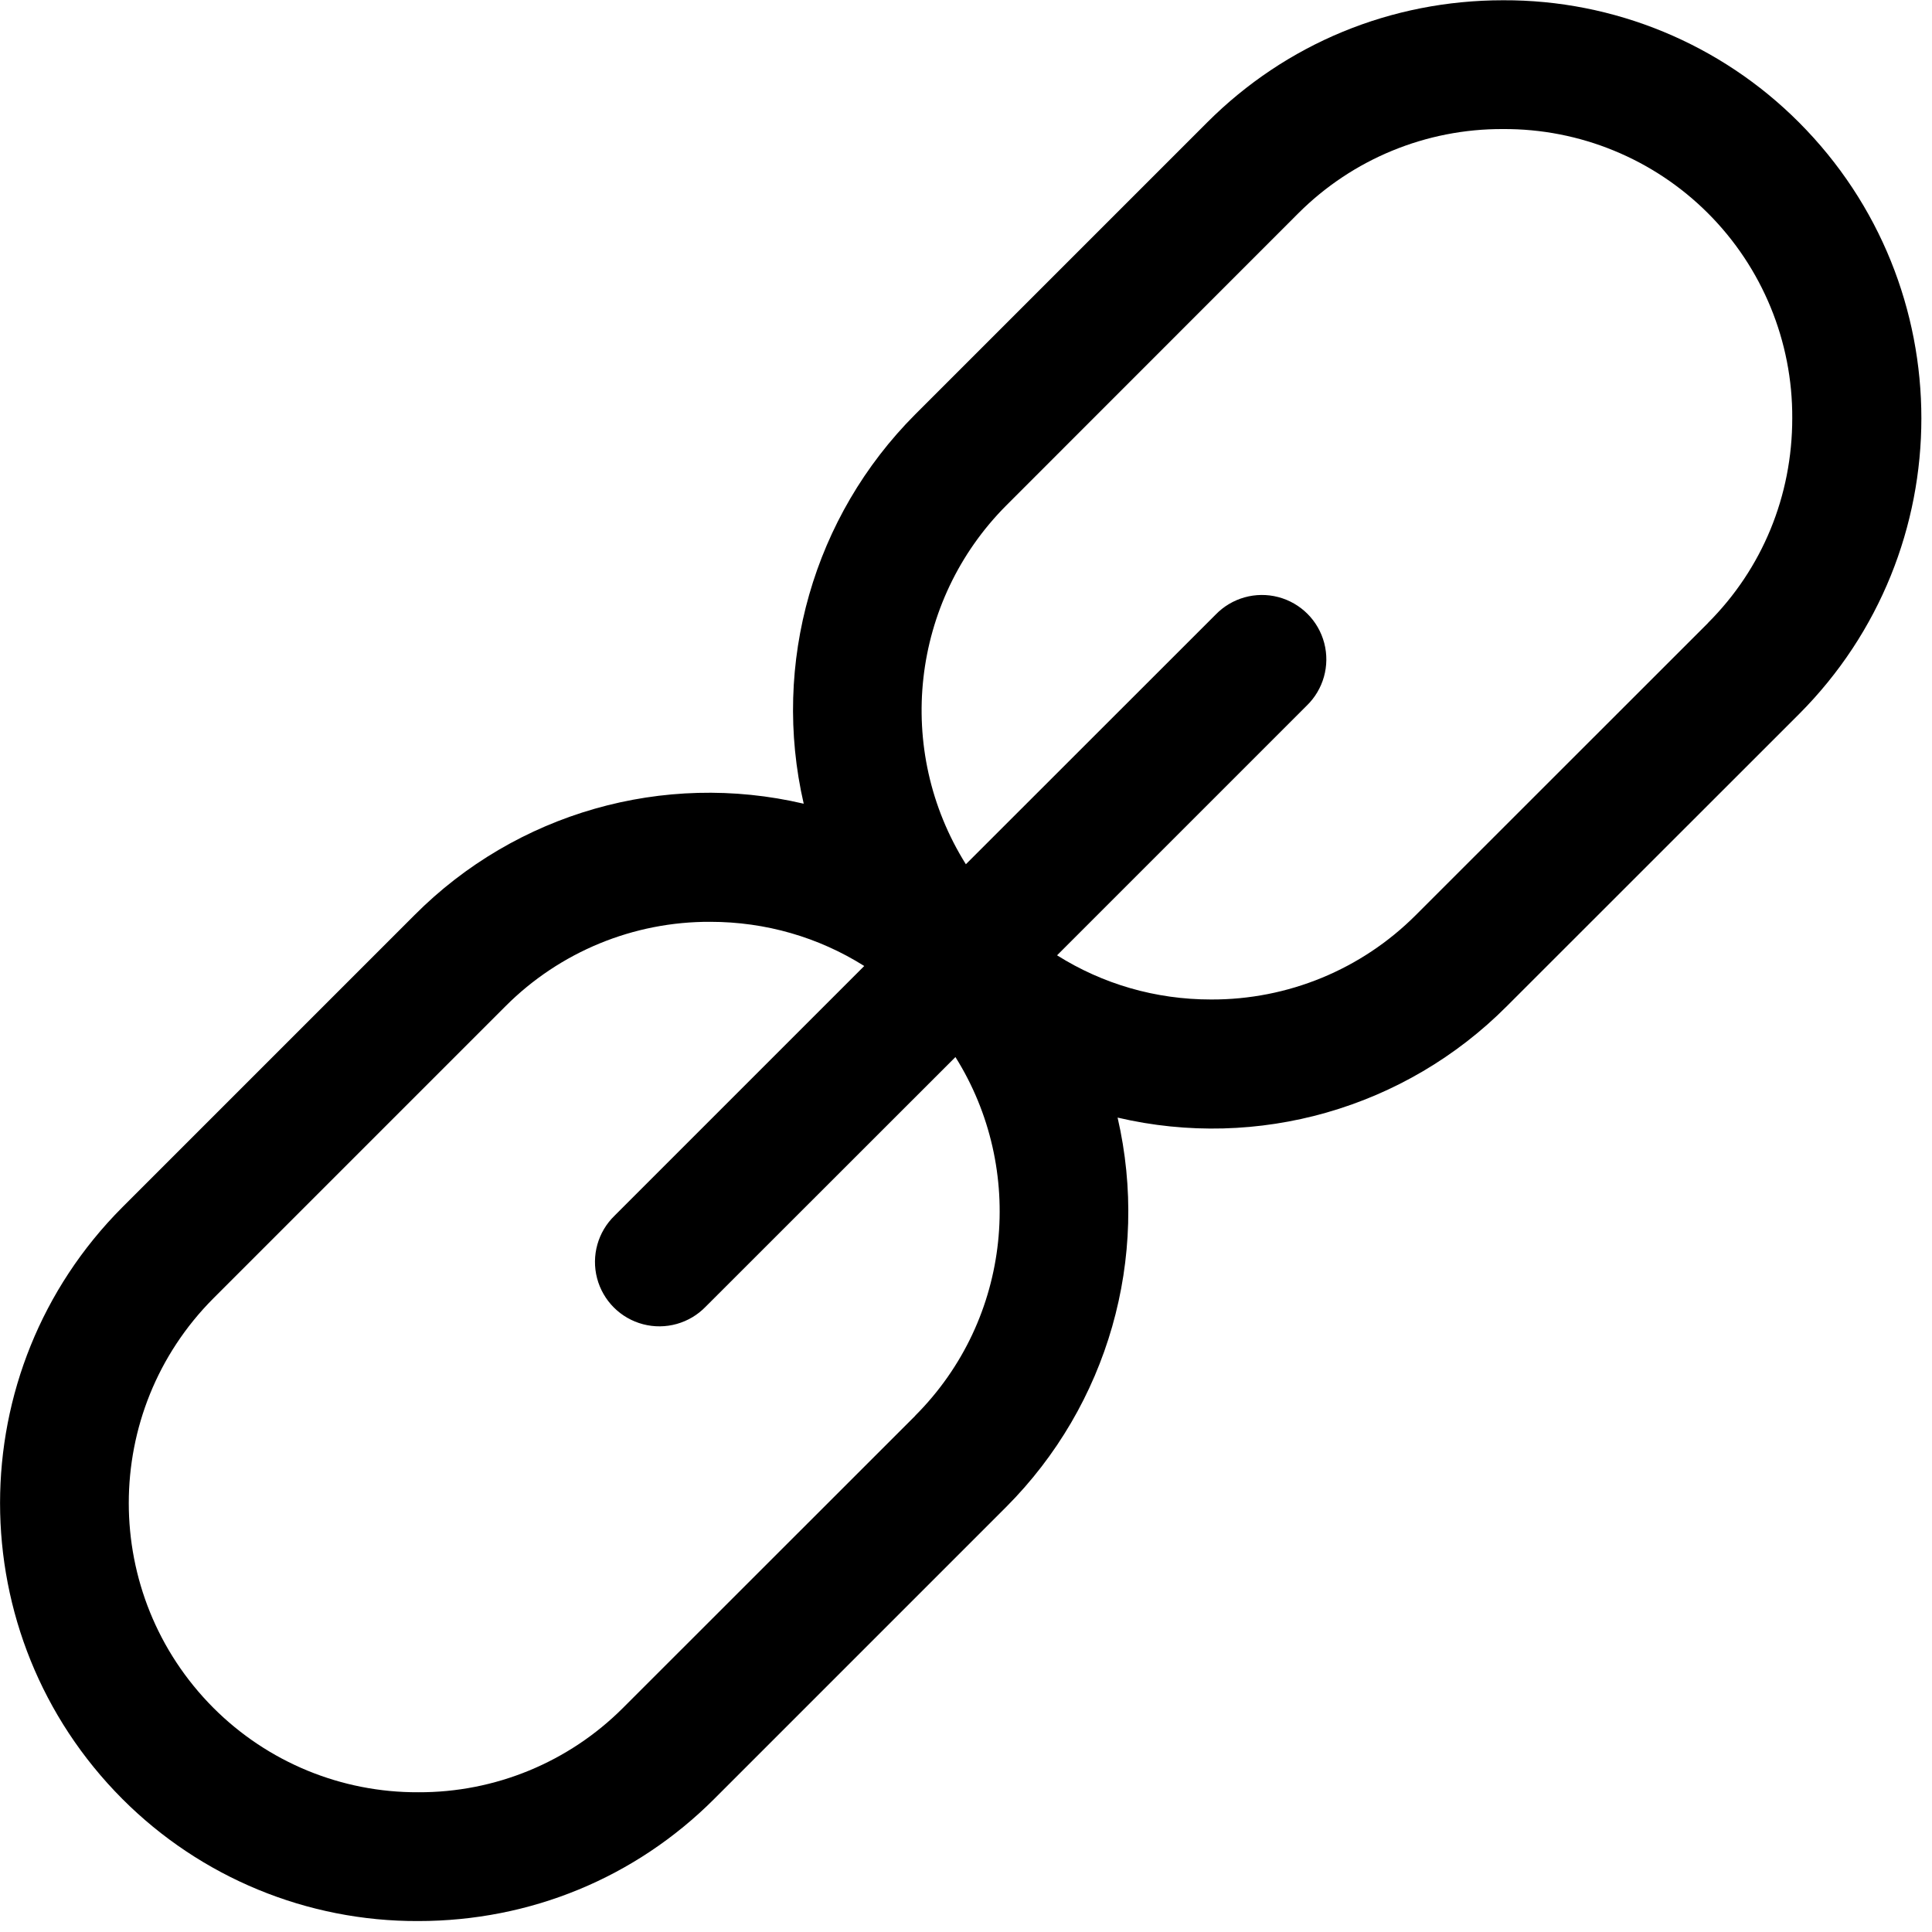
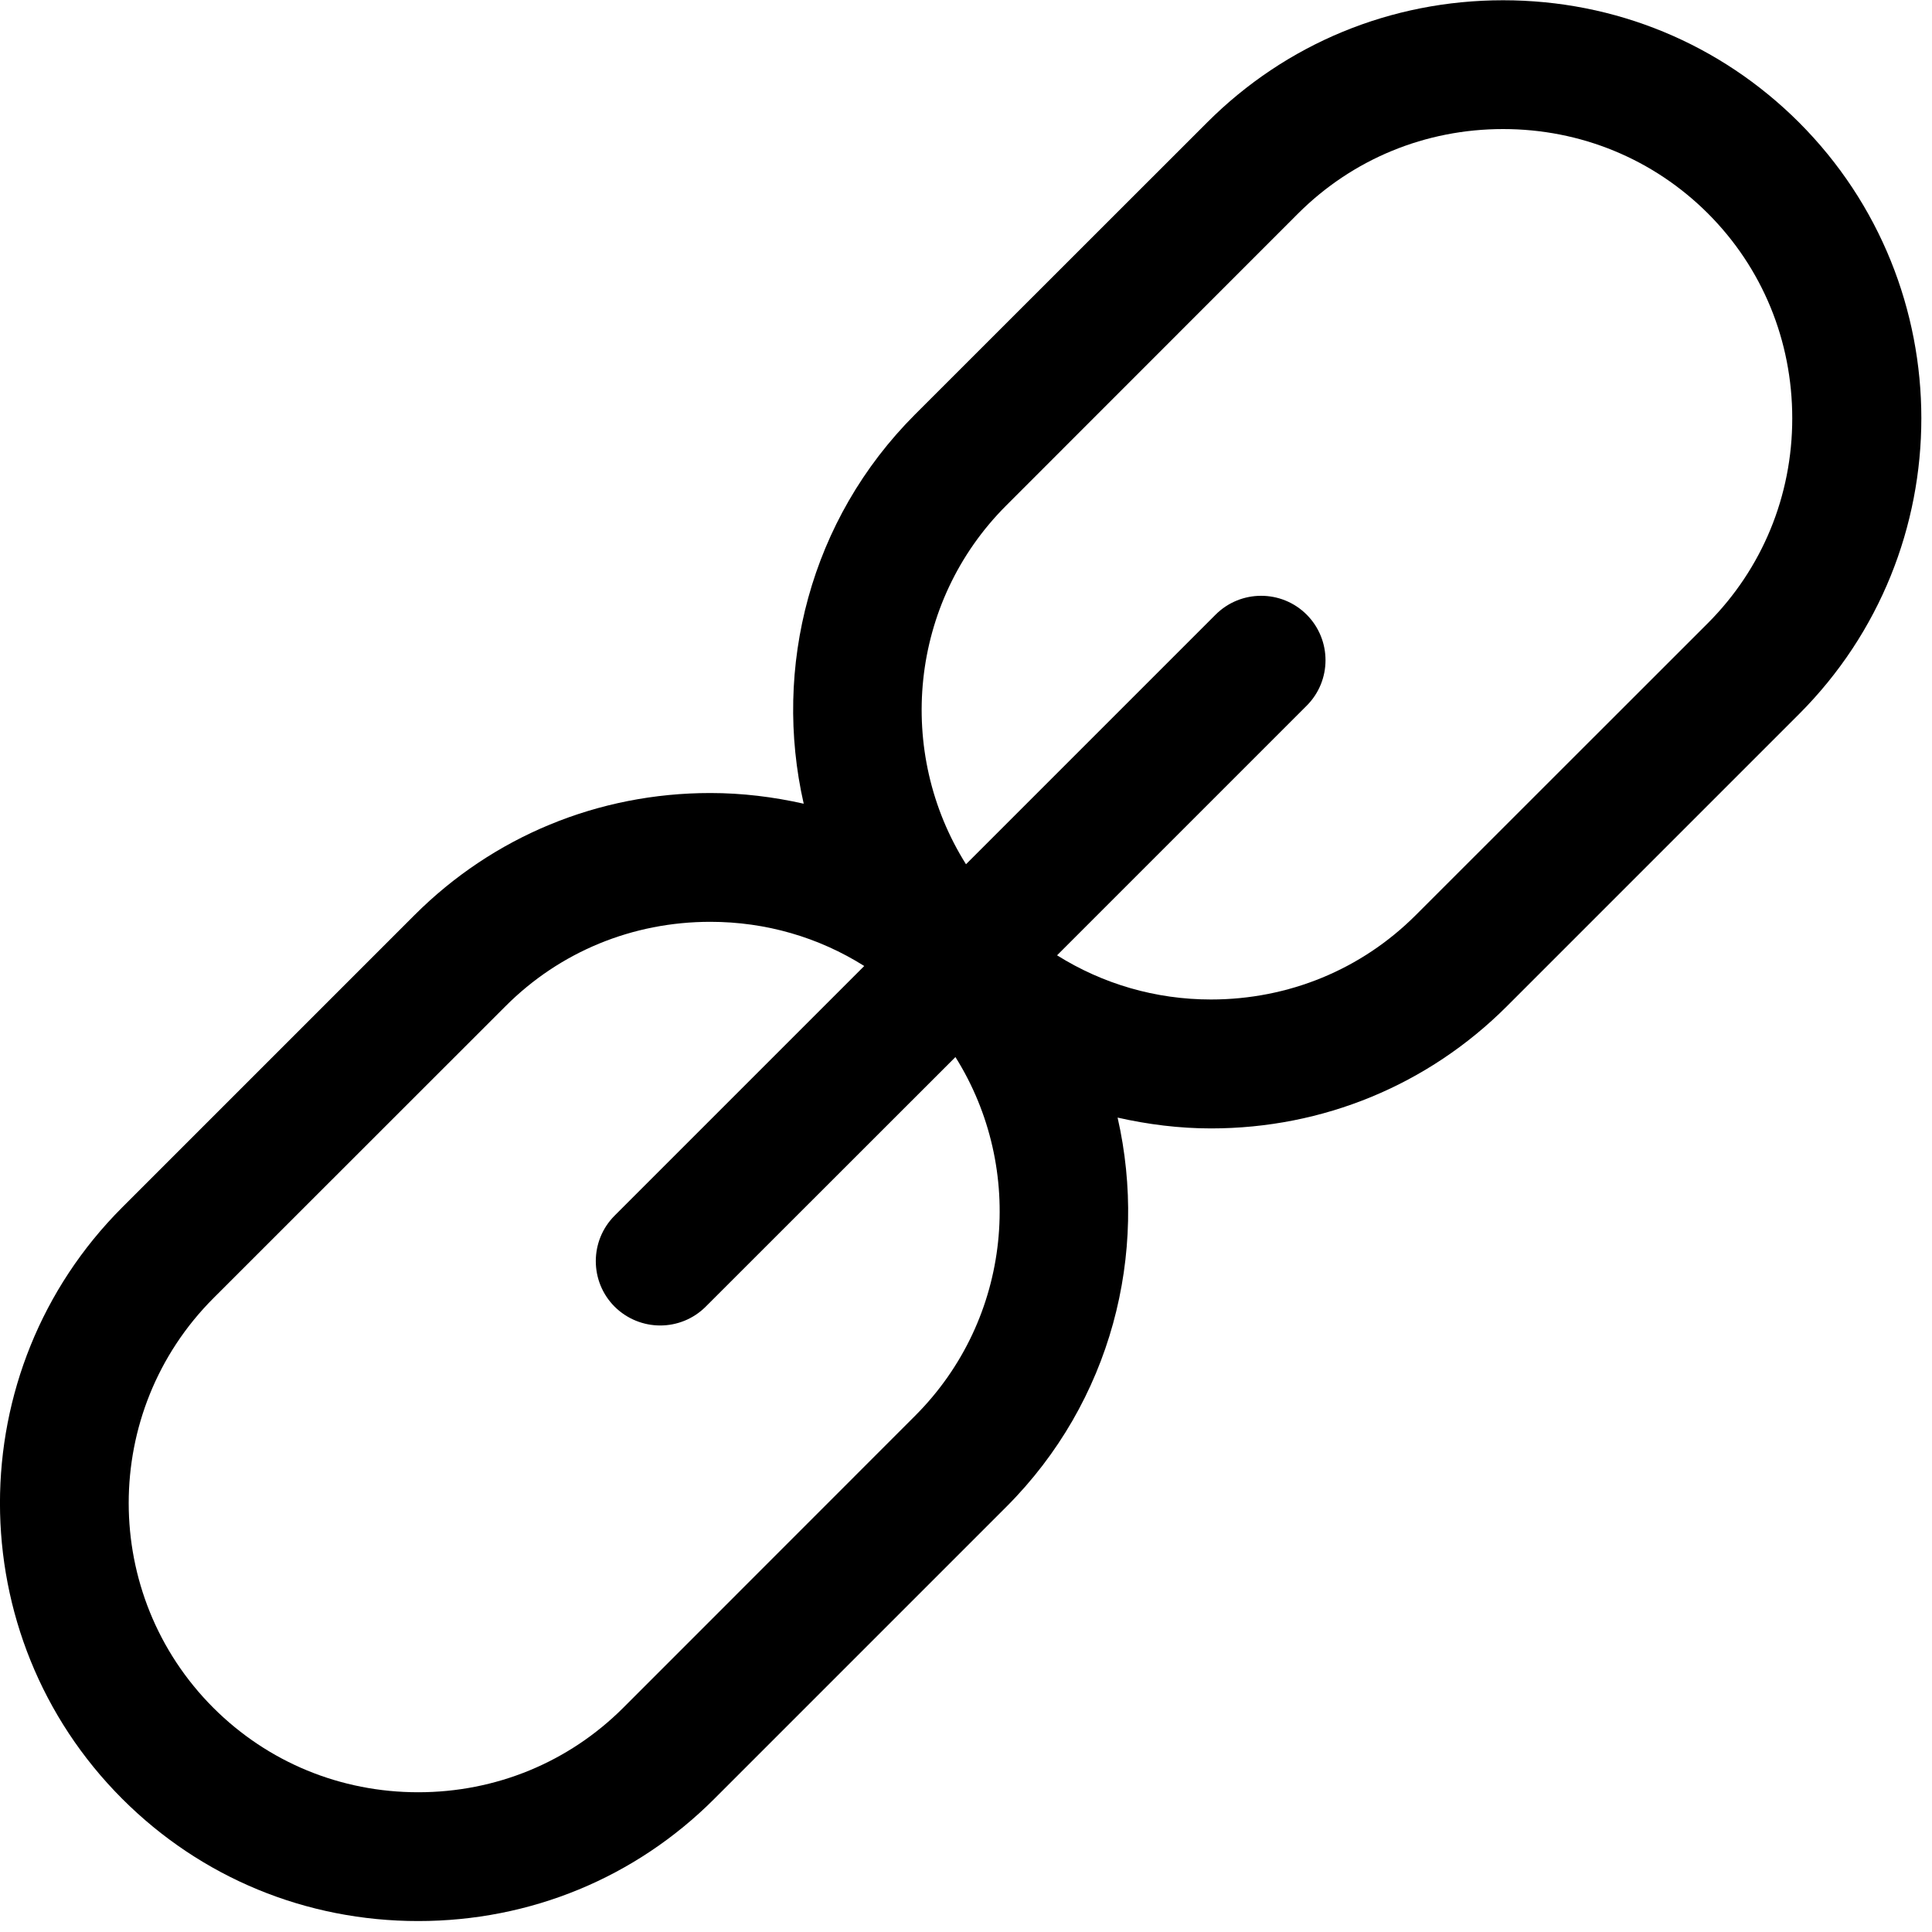
- <svg xmlns="http://www.w3.org/2000/svg" width="15" height="15">
-   <path d="M13.967.95A3.226 3.226 0 0 0 11.67.002c-.87 0-1.686.337-2.297.948L7.105 3.218A3.247 3.247 0 0 0 6.24 6.24a3.225 3.225 0 0 0-3.022.865L.95 9.373a3.253 3.253 0 0 0 0 4.594 3.226 3.226 0 0 0 2.297.948c.87 0 1.686-.336 2.298-.948L7.812 11.7a3.247 3.247 0 0 0 .865-3.023 3.225 3.225 0 0 0 3.022-.865l2.268-2.267a3.252 3.252 0 0 0 0-4.595zM7.105 10.993L4.837 13.26a2.233 2.233 0 0 1-1.59.655 2.233 2.233 0 0 1-1.59-.655 2.252 2.252 0 0 1 0-3.18l2.268-2.268a2.232 2.232 0 0 1 1.59-.655c.43 0 .841.12 1.195.343L4.772 9.438a.5.5 0 1 0 .707.707l1.939-1.938c.545.868.442 2.03-.313 2.785zm6.155-6.155l-2.268 2.267a2.233 2.233 0 0 1-1.59.655c-.431 0-.841-.12-1.195-.343l1.938-1.938a.5.5 0 1 0-.707-.707L7.499 6.71a2.252 2.252 0 0 1 .313-2.785l2.267-2.268a2.233 2.233 0 0 1 1.59-.655 2.233 2.233 0 0 1 2.246 2.245c0 .603-.232 1.168-.655 1.59z" fill="#000" fill-rule="evenodd" />
+ <svg xmlns="http://www.w3.org/2000/svg" width="15px" height="15px" viewBox="0 0 15 15" version="1.1">
+   <defs />
+   <g id="Page-1" stroke="none" stroke-width="1" fill="none" fill-rule="evenodd">
+     <g id="link" fill="#000000">
+       <g id="Capa_1">
+         <path d="M13.967,0.95 C13.355,0.339 12.54,0.002 11.67,0.002 C10.8,0.002 9.984,0.339 9.373,0.95 L7.105,3.217 C6.286,4.036 6,5.186 6.24,6.24 C6.005,6.187 5.762,6.157 5.515,6.157 C4.645,6.157 3.829,6.494 3.218,7.105 L0.95,9.373 C-0.317,10.639 -0.317,12.701 0.95,13.967 C1.562,14.579 2.377,14.915 3.247,14.915 C4.117,14.915 4.933,14.579 5.545,13.967 L7.812,11.7 C8.631,10.881 8.917,9.731 8.677,8.677 C8.912,8.73 9.155,8.761 9.402,8.761 C10.272,8.761 11.088,8.424 11.7,7.812 L13.967,5.545 C15.234,4.278 15.234,2.217 13.967,0.95 L13.967,0.95 Z M7.105,10.992 L4.838,13.26 C4.415,13.682 3.85,13.915 3.247,13.915 C2.644,13.915 2.08,13.682 1.657,13.26 C0.78,12.383 0.78,10.957 1.657,10.079 L3.925,7.812 C4.347,7.389 4.912,7.157 5.515,7.157 C5.946,7.157 6.356,7.277 6.71,7.5 L4.772,9.438 C4.577,9.633 4.577,9.95 4.772,10.145 C4.87,10.242 4.998,10.291 5.126,10.291 C5.254,10.291 5.382,10.242 5.479,10.145 L7.418,8.207 C7.963,9.075 7.86,10.237 7.105,10.992 L7.105,10.992 Z M13.26,4.838 L10.992,7.105 C10.57,7.527 10.005,7.76 9.402,7.76 C8.971,7.76 8.561,7.639 8.207,7.417 L10.145,5.479 C10.34,5.284 10.34,4.968 10.145,4.772 C9.95,4.577 9.633,4.577 9.438,4.772 L7.5,6.71 C6.954,5.842 7.057,4.68 7.812,3.925 L10.079,1.657 C10.502,1.235 11.067,1.002 11.67,1.002 C12.273,1.002 12.837,1.235 13.26,1.657 C13.683,2.08 13.915,2.644 13.915,3.248 C13.915,3.85 13.682,4.415 13.26,4.838 L13.26,4.838 Z" id="Shape" />
+       </g>
+     </g>
+   </g>
</svg>
